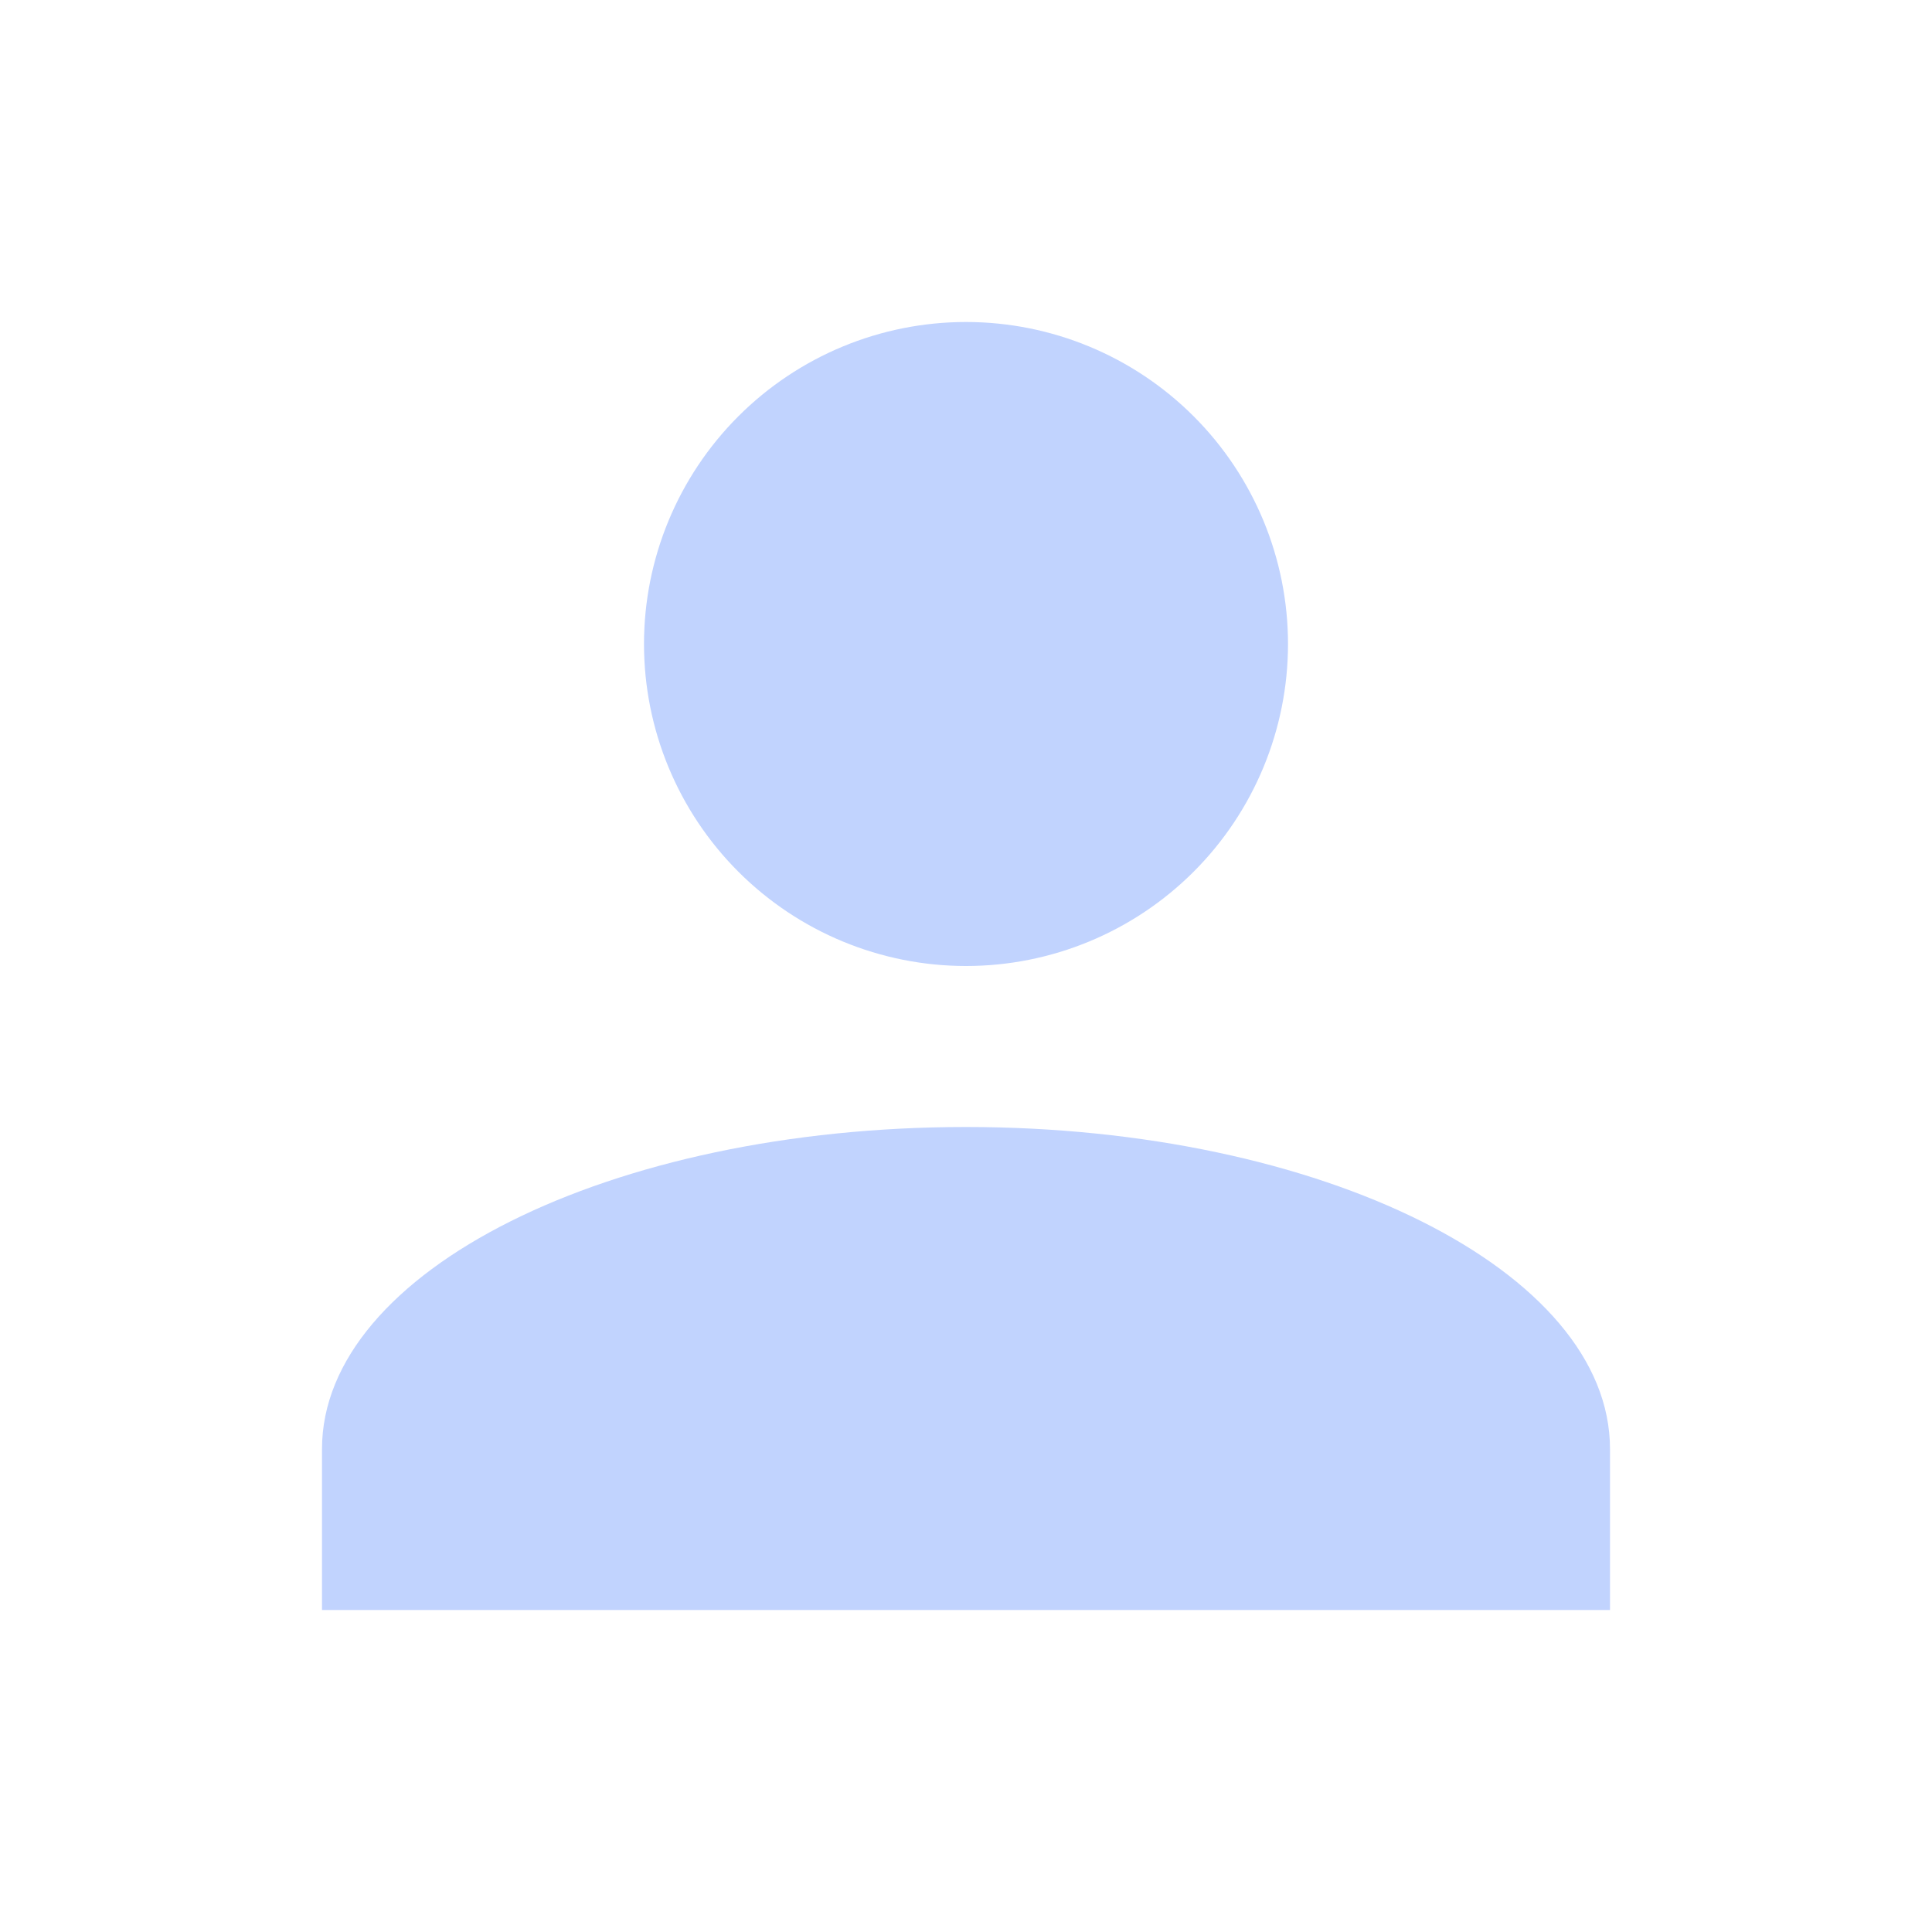
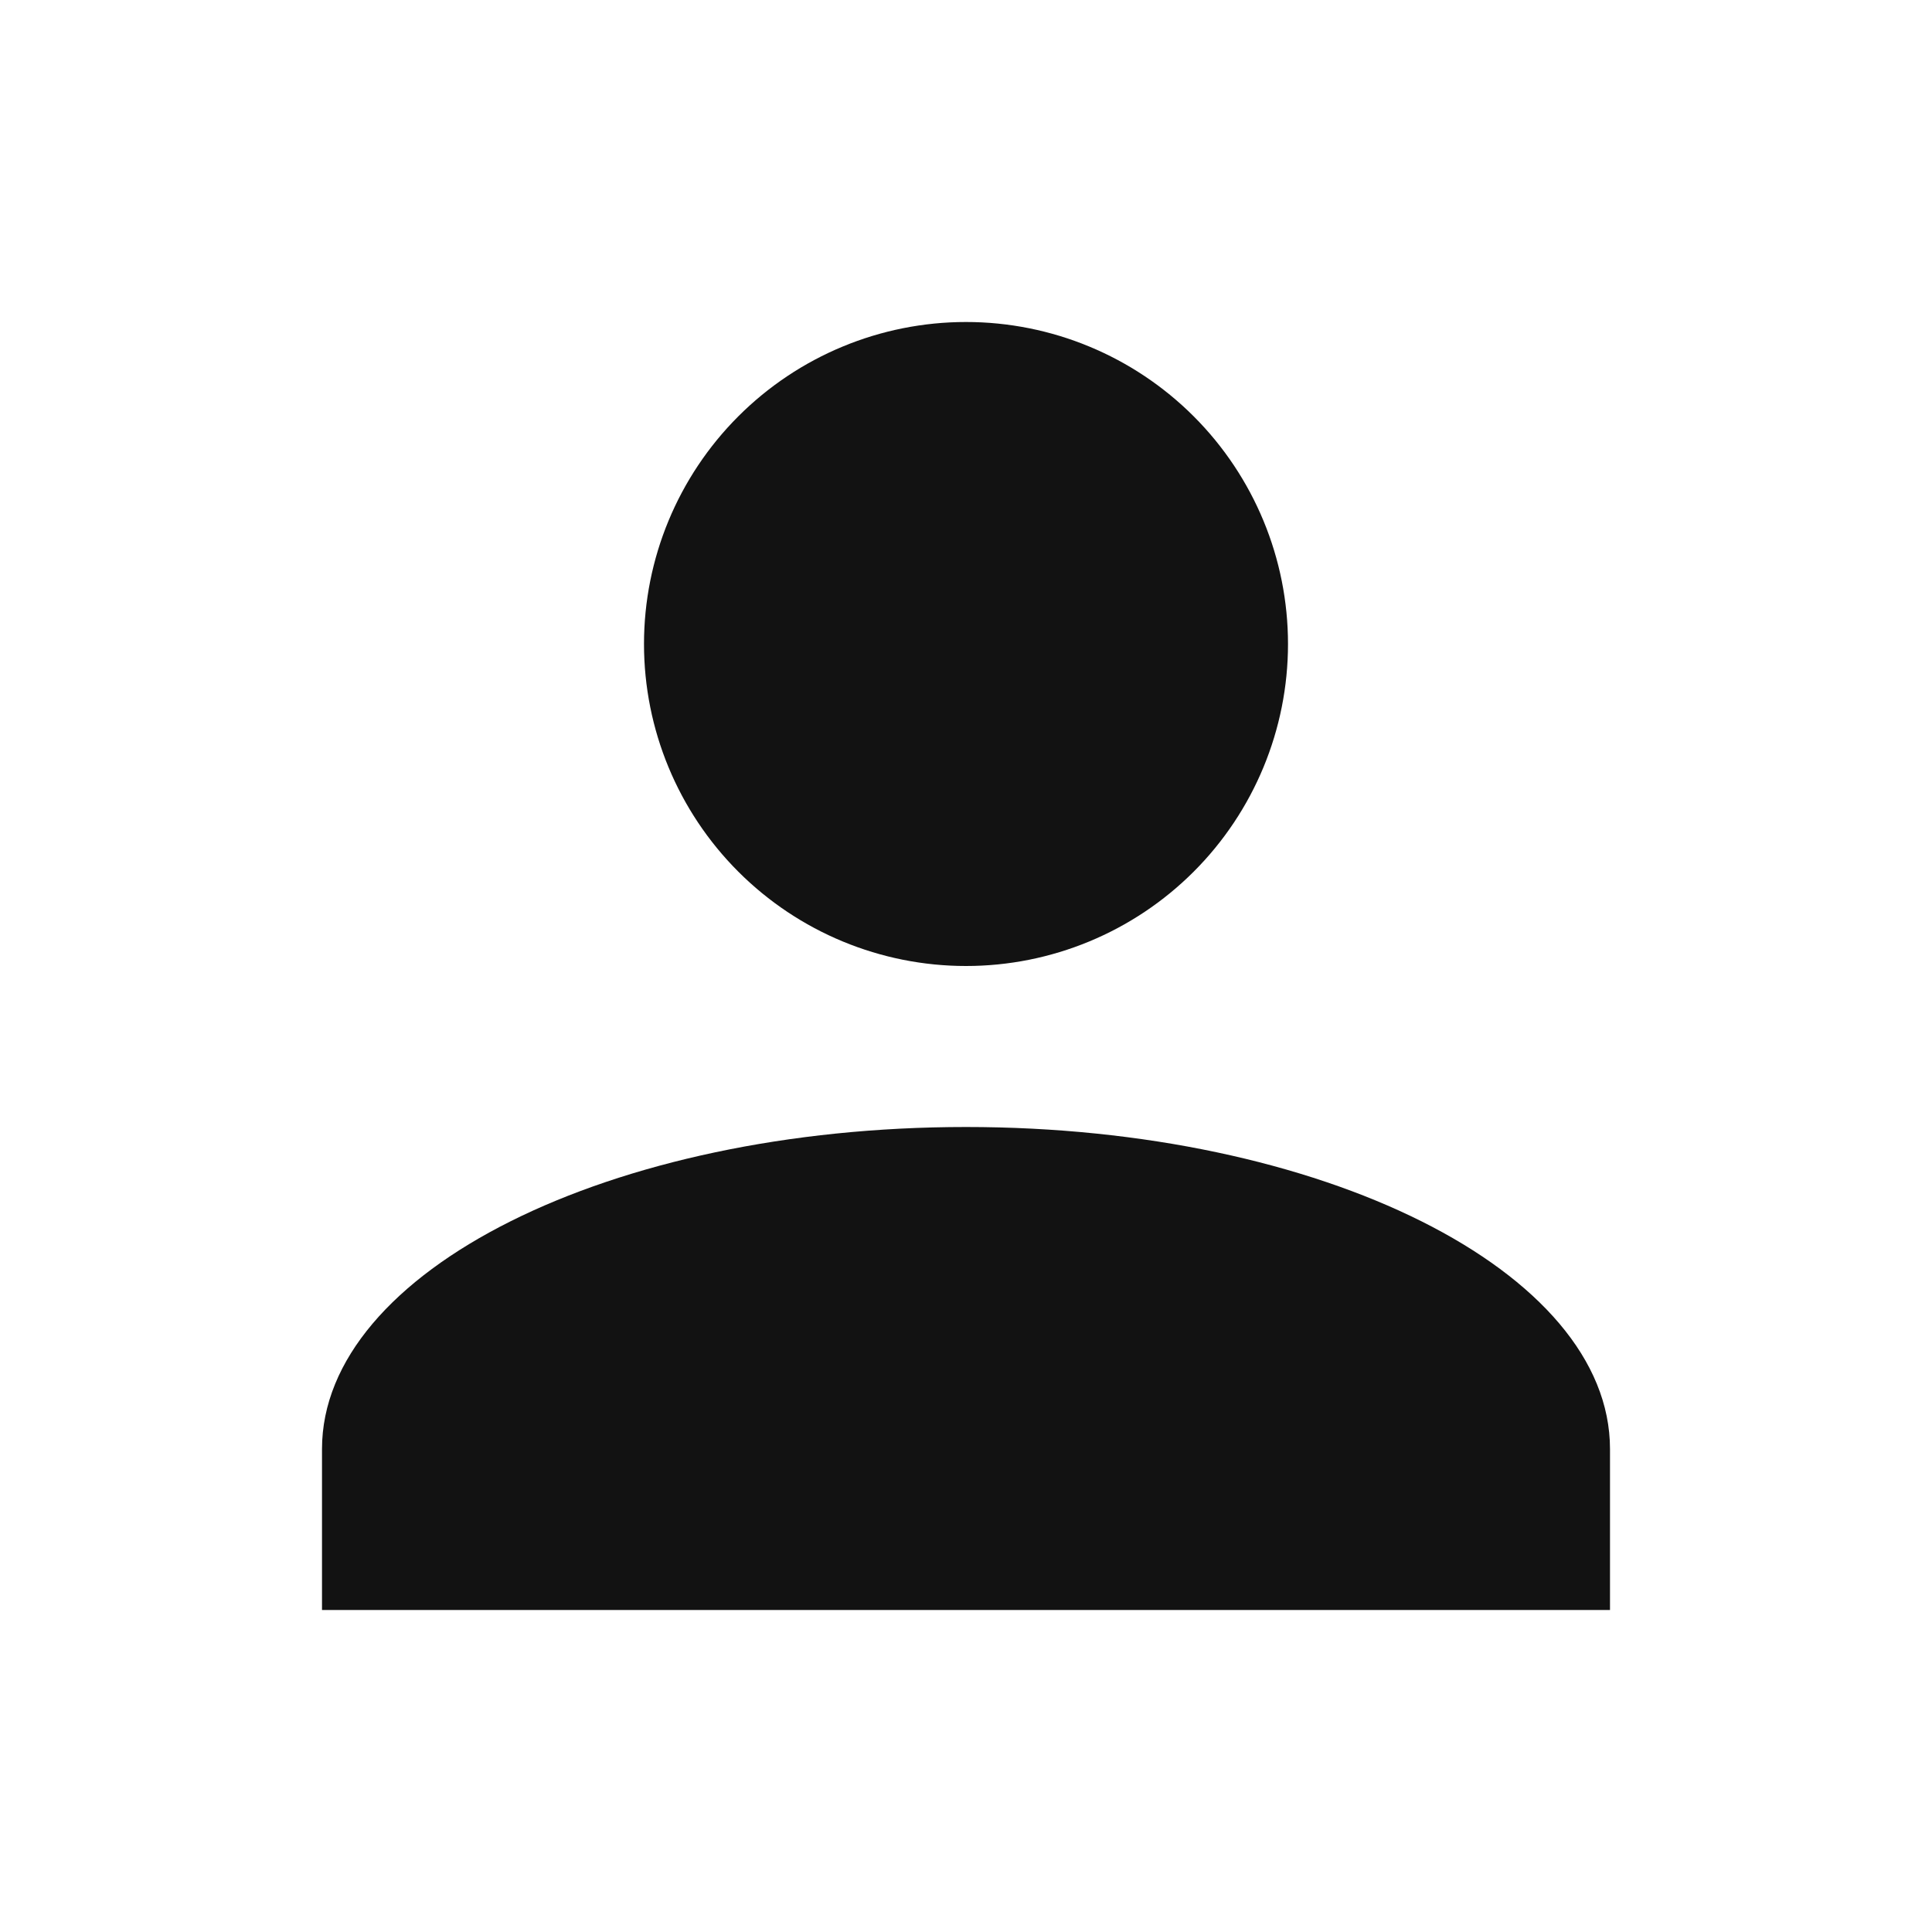
<svg xmlns="http://www.w3.org/2000/svg" width="39" height="39" viewBox="0 0 39 39" fill="none">
-   <path d="M19.5 6.5C21.224 6.5 22.877 7.185 24.096 8.404C25.315 9.623 26 11.276 26 13C26 14.724 25.315 16.377 24.096 17.596C22.877 18.815 21.224 19.5 19.5 19.5C17.776 19.5 16.123 18.815 14.904 17.596C13.685 16.377 13 14.724 13 13C13 11.276 13.685 9.623 14.904 8.404C16.123 7.185 17.776 6.5 19.5 6.5ZM19.5 22.75C26.683 22.75 32.5 25.659 32.5 29.25V32.5H6.5V29.25C6.5 25.659 12.318 22.75 19.5 22.75Z" fill="#C1D3FE" />
+   <path d="M19.5 6.5C21.224 6.5 22.877 7.185 24.096 8.404C25.315 9.623 26 11.276 26 13C26 14.724 25.315 16.377 24.096 17.596C22.877 18.815 21.224 19.5 19.5 19.5C17.776 19.5 16.123 18.815 14.904 17.596C13.685 16.377 13 14.724 13 13C13 11.276 13.685 9.623 14.904 8.404C16.123 7.185 17.776 6.5 19.5 6.5ZM19.5 22.75C26.683 22.75 32.5 25.659 32.5 29.25V32.5H6.5V29.25C6.5 25.659 12.318 22.75 19.5 22.75Z" fill="#121212" />
</svg>
